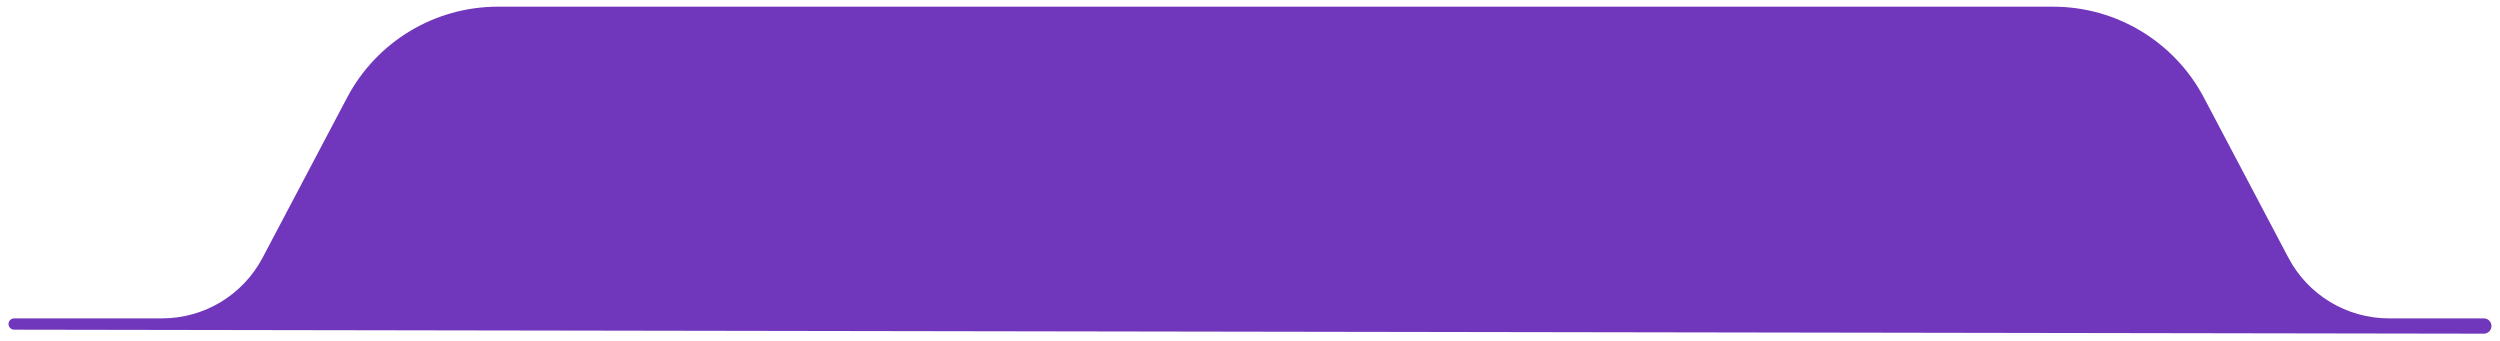
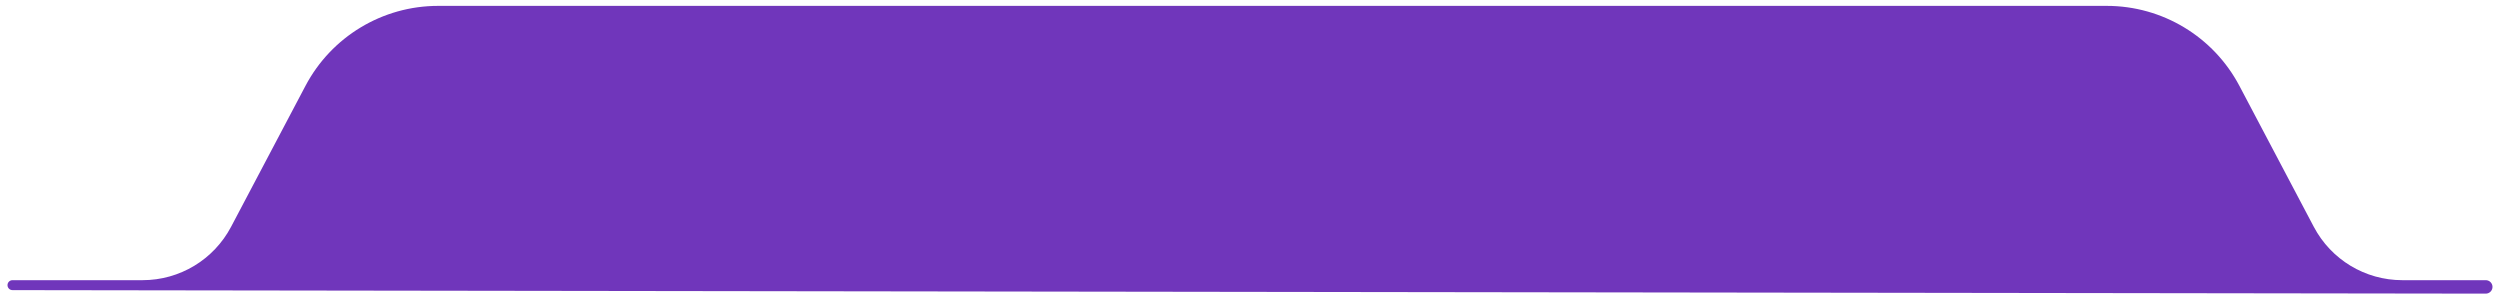
- <svg xmlns="http://www.w3.org/2000/svg" width="220" height="30" viewBox="0 0 220 30" fill="none">
-   <path d="M30.546 8.587L23.106 22.684C21.375 25.964 17.971 28.017 14.262 28.017L1.248 28.017C0.973 28.017 0.75 28.239 0.75 28.514C0.75 28.789 0.972 29.012 1.247 29.012L218.575 29.363C218.948 29.364 219.25 29.062 219.25 28.69C219.25 28.318 218.948 28.017 218.577 28.017L210.225 28.017C206.516 28.017 203.112 25.964 201.381 22.684L193.941 8.587C191.345 3.667 186.239 0.588 180.675 0.588L43.812 0.588C38.249 0.588 33.143 3.667 30.546 8.587Z" fill="#7036BB" />
+ <svg xmlns="http://www.w3.org/2000/svg" width="250" height="30" viewBox="0 0 250 30" fill="none">
+   <path d="M30.546 8.587L23.106 22.684C21.375 25.964 17.971 28.017 14.262 28.017L1.248 28.017C0.973 28.017 0.75 28.239 0.75 28.514C0.75 28.789 0.972 29.012 1.247 29.012L248.575 29.363C248.948 29.364 249.25 29.062 249.25 28.69C249.25 28.318 248.948 28.017 248.577 28.017L240.225 28.017C236.516 28.017 233.112 25.964 231.381 22.684L223.941 8.587C221.345 3.667 216.239 0.588 210.675 0.588L43.812 0.588C38.249 0.588 33.143 3.667 30.546 8.587Z" fill="#7036BB" />
</svg>
